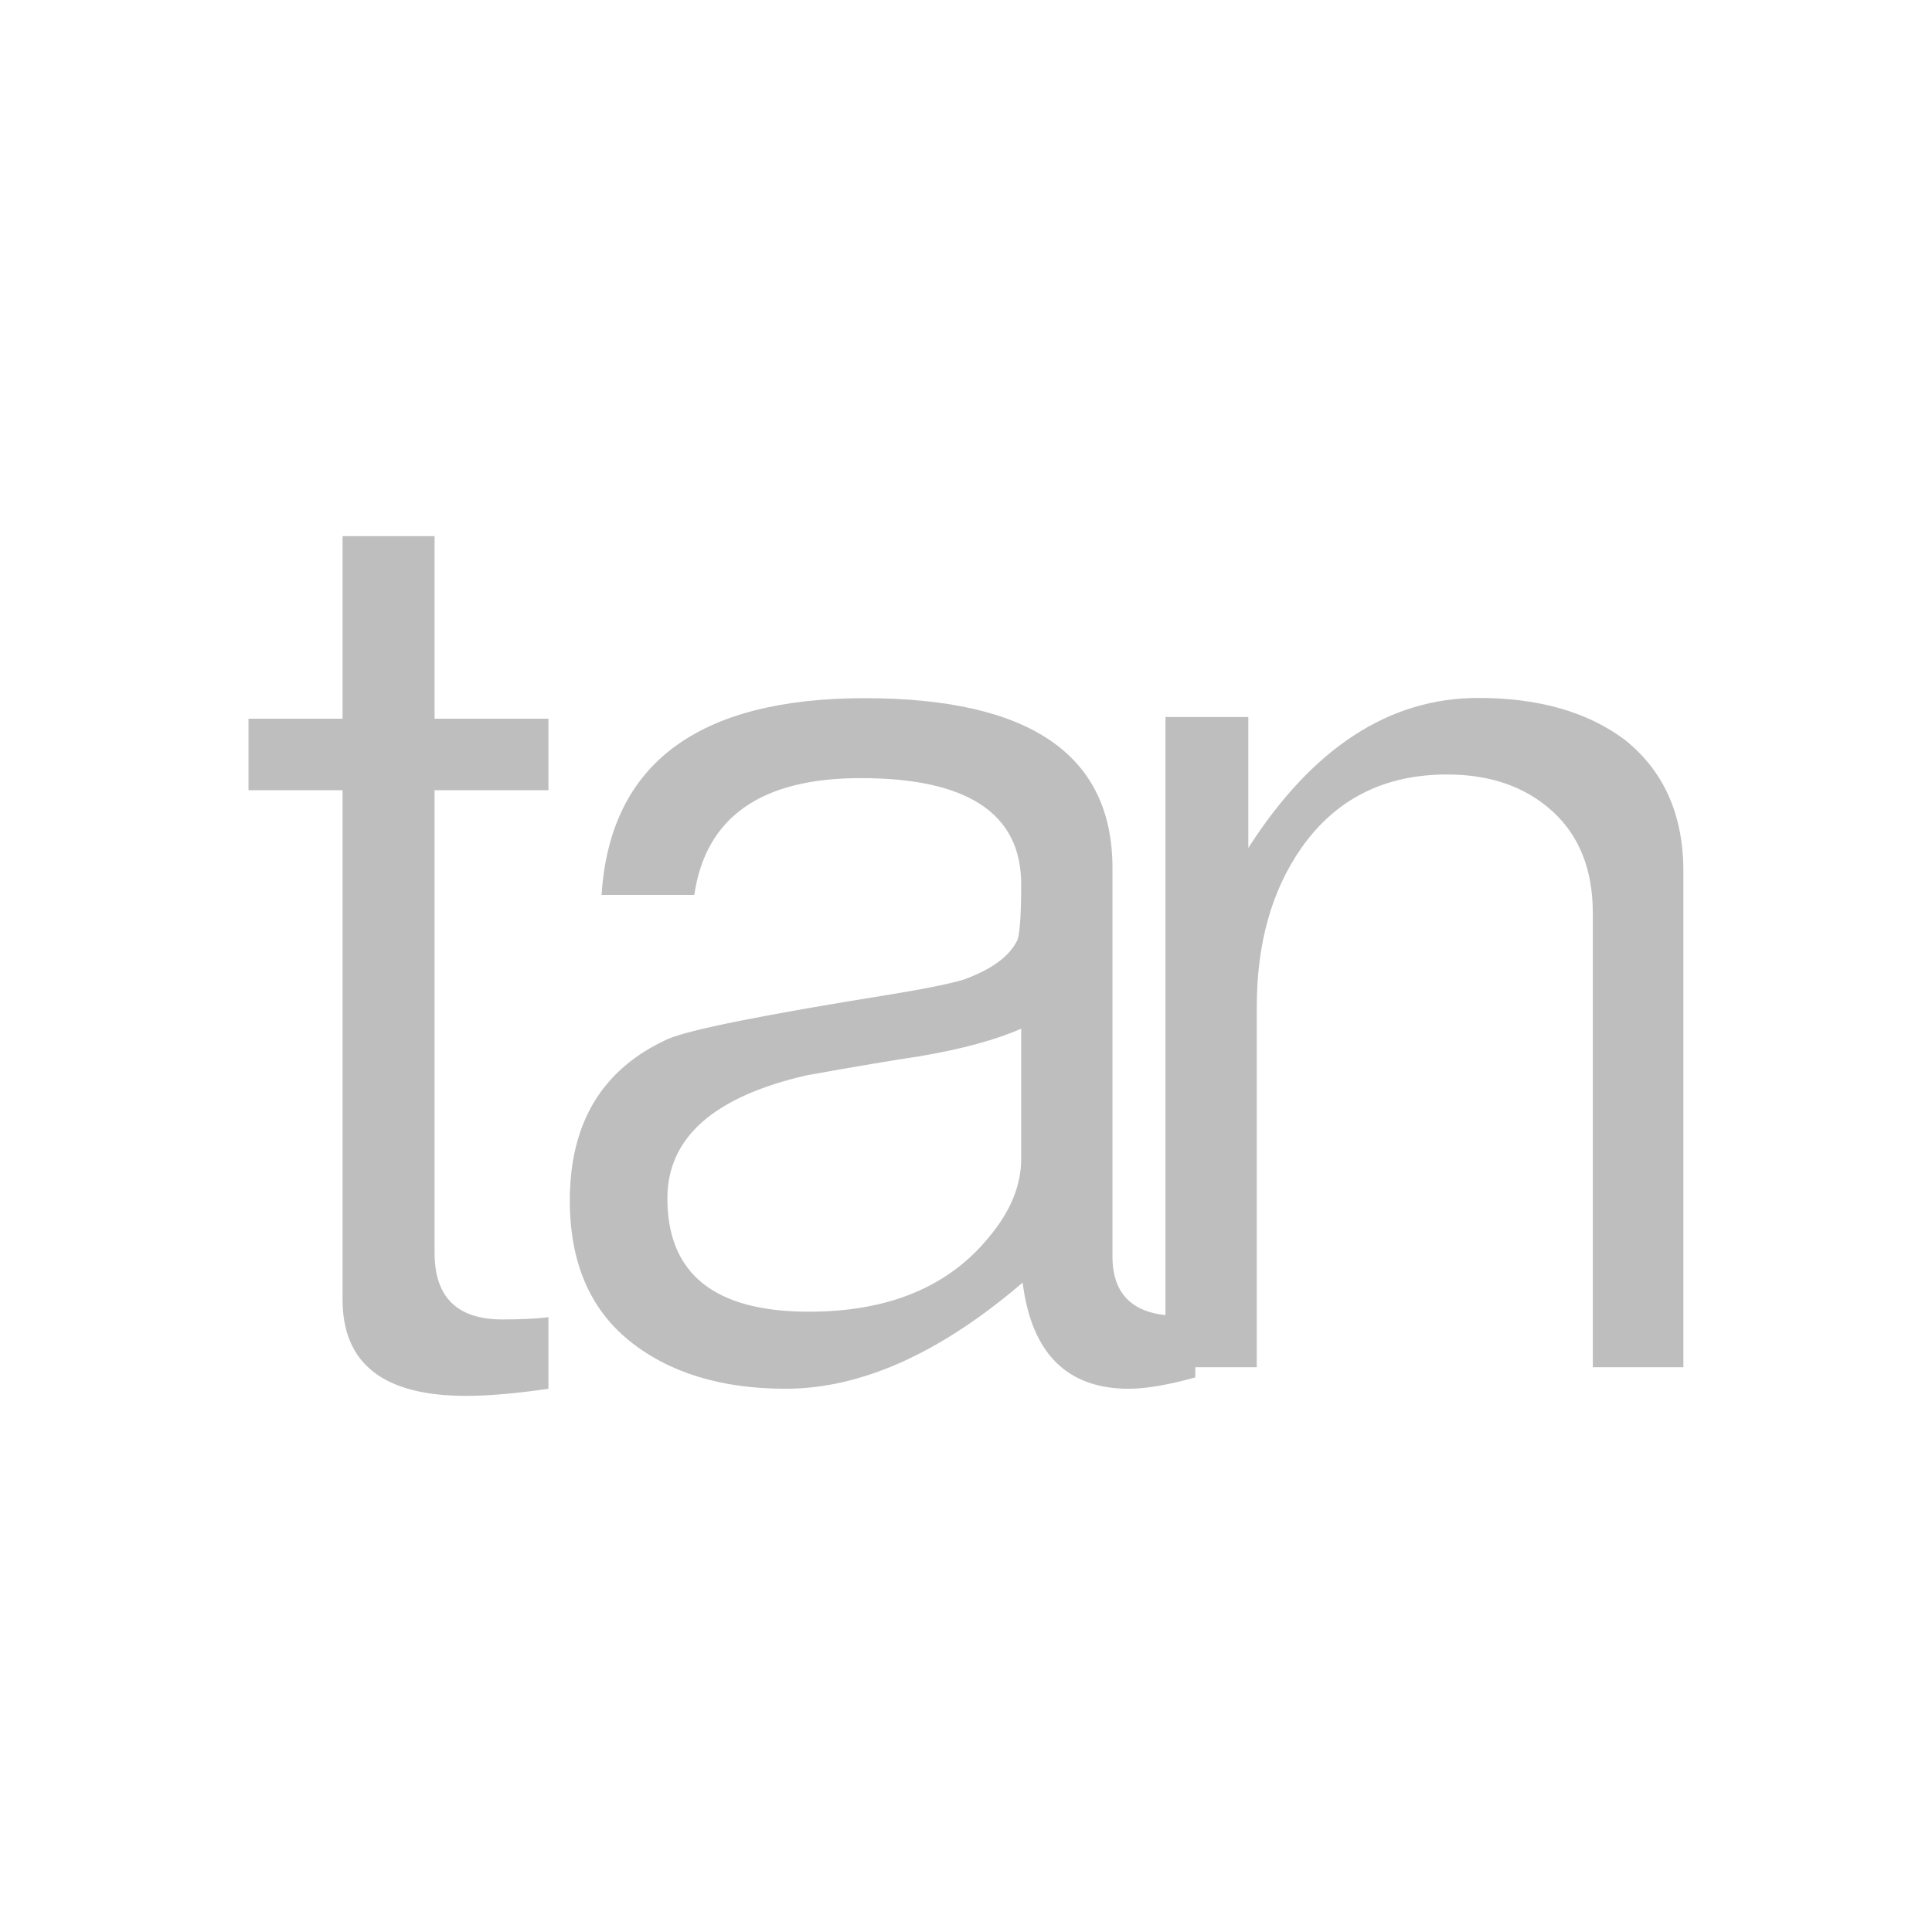
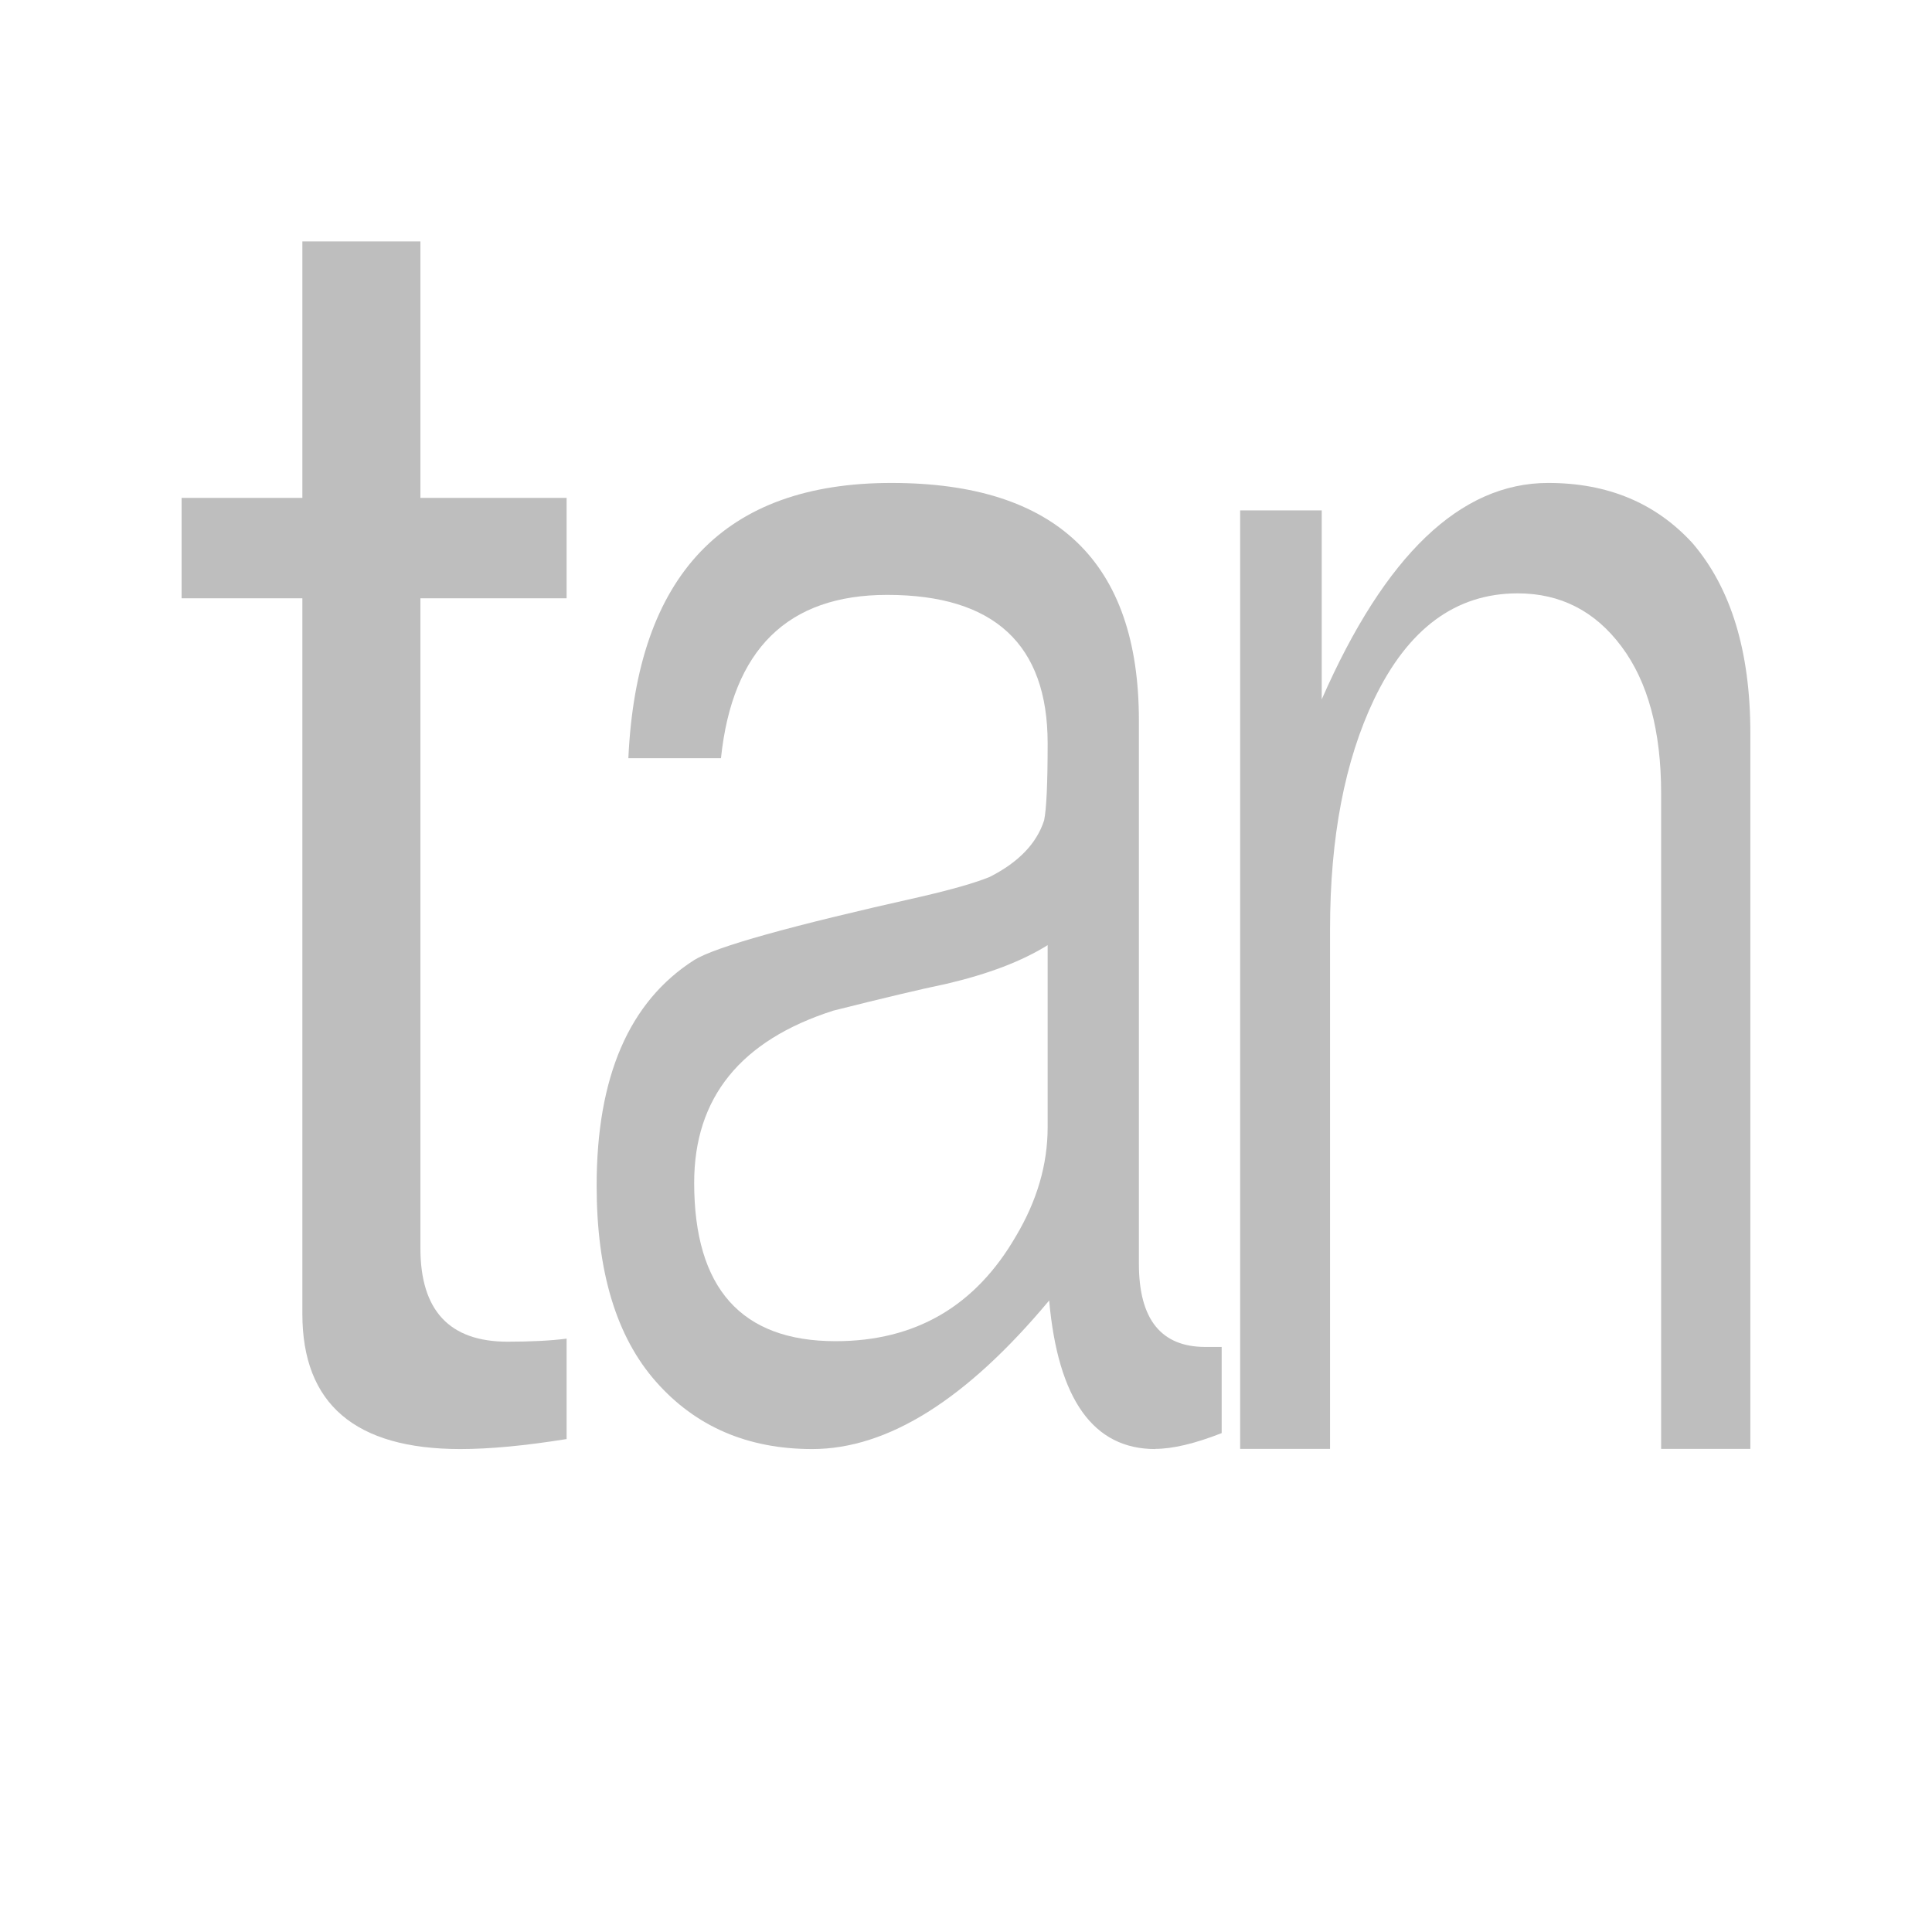
<svg xmlns="http://www.w3.org/2000/svg" id="svg7384" height="16" width="16" version="1.1">
  <defs id="defs10" />
-   <g style="font-size:12px;font-style:normal;font-variant:normal;font-weight:normal;font-stretch:normal;line-height:125%;letter-spacing:0px;word-spacing:0px;fill:#bebebe;fill-opacity:1;stroke:none;font-family:Meera;-inkscape-font-specification:Meera" id="text3001">
-     <path d="m 3.857,11.56 c -0.68,0 -1.02,-0.266 -1.02,-0.797 l 0,-4.219 -0.779,0 0,-0.592 0.779,0 0,-1.512 0.762,0 0,1.512 0.943,0 0,0.592 -0.943,0 0,3.832 c -2.3e-6,0.367 0.187,0.551 0.562,0.551 0.152,0 0.279,-0.006 0.381,-0.018 l 0,0.592 c -0.266,0.039 -0.494,0.059 -0.686,0.059" style="font-family:Meera;-inkscape-font-specification:Meera" id="path3063" />
-     <path d="M 9.348,11.501 C 8.836,11.501 8.543,11.208 8.469,10.622 7.785,11.208 7.131,11.501 6.506,11.501 5.971,11.501 5.539,11.368 5.211,11.103 4.883,10.837 4.719,10.45 4.719,9.942 c -7e-7,-0.645 0.27,-1.09 0.809,-1.336 0.176,-0.078 0.801,-0.203 1.875,-0.375 C 7.664,8.188 7.855,8.149 7.977,8.114 8.215,8.028 8.365,7.917 8.428,7.78 8.447,7.714 8.457,7.562 8.457,7.323 8.457,6.737 8.014,6.444 7.127,6.444 6.303,6.444 5.844,6.767 5.75,7.411 l -0.768,0 c 0.07,-1.086 0.797,-1.629 2.18,-1.629 1.367,5.5e-6 2.051,0.469 2.051,1.406 l 0,3.217 c -5.2e-6,0.328 0.184,0.492 0.551,0.492 0.035,0 0.08,0 0.135,0 l 0,0.51 c -0.223,0.062 -0.406,0.094 -0.551,0.094 M 8.457,8.519 C 8.246,8.612 7.967,8.688 7.619,8.747 7.408,8.778 7.096,8.831 6.682,8.905 5.912,9.081 5.527,9.421 5.527,9.925 c -1.5e-6,0.625 0.391,0.938 1.172,0.938 0.66,0 1.158,-0.207 1.494,-0.621 0.176,-0.211 0.264,-0.426 0.264,-0.645 l 0,-1.078" style="font-family:Meera;-inkscape-font-specification:Meera" id="path3065" />
-     <path d="m 13.191,11.325 0,-3.762 c -4e-6,-0.359 -0.111,-0.641 -0.334,-0.844 -0.223,-0.203 -0.514,-0.305 -0.873,-0.305 -0.52,4.9e-6 -0.922,0.203 -1.207,0.609 -0.246,0.352 -0.369,0.791 -0.369,1.318 l 0,2.982 -0.756,0 0,-5.385 0.686,0 0,1.084 c 0.531,-0.828 1.166,-1.242 1.904,-1.242 0.5,5.5e-6 0.904,0.115 1.213,0.346 0.324,0.258 0.486,0.621 0.486,1.09 l 0,4.107 -0.75,0" style="font-family:Meera;-inkscape-font-specification:Meera" id="path3067" />
+   <g style="font-size:12px;font-style:normal;font-variant:normal;font-weight:normal;font-stretch:normal;line-height:125%;letter-spacing:0px;word-spacing:0px;fill:#bebebe;fill-opacity:1;stroke:none;font-family:Meera;-inkscape-font-specification:Meera" id="text3001" transform="matrix(1.404664,0,0,1.404664,-3.237312,-3.237312)">
+     <g id="g2986" transform="translate(0.2846515,0)">
+       <g id="g2996">
+         <g id="g3033" transform="translate(-0.1205875,0)">
+           <g id="g3040" transform="translate(0.939288,0)">
+             <path d="m 3.916,10.848 c -0.621,0 -0.932,-0.266 -0.932,-0.797 l 0,-4.219 -0.712,0 0,-0.592 0.712,0 0,-1.512 0.696,0 0,1.512 0.862,0 0,0.592 -0.862,0 0,3.832 c -2e-6,0.367 0.171,0.551 0.514,0.551 0.139,0 0.255,-0.006 0.348,-0.018 l 0,0.592 c -0.243,0.039 -0.452,0.059 -0.627,0.059" style="font-family:Meera;-inkscape-font-specification:Meera" id="path3063" />
+             <path d="M 8.012,10.848 C 7.648,10.848 7.439,10.556 7.387,9.972 6.9,10.556 6.435,10.848 5.99,10.848 5.609,10.848 5.302,10.715 5.069,10.451 4.835,10.186 4.719,9.801 4.719,9.295 4.719,8.654 4.91,8.21 5.294,7.965 5.419,7.887 5.864,7.763 6.628,7.592 6.814,7.549 6.95,7.51 7.036,7.475 7.206,7.389 7.313,7.278 7.357,7.142 7.371,7.076 7.378,6.924 7.378,6.687 7.378,6.104 7.063,5.812 6.432,5.812 5.846,5.812 5.519,6.133 5.452,6.775 l -0.546,0 C 4.956,5.693 5.473,5.152 6.457,5.152 c 0.973,5.5e-6 1.459,0.467 1.459,1.4 l 0,3.204 c -3.4e-6,0.327 0.131,0.49 0.392,0.49 0.025,0 0.057,0 0.096,0 l 0,0.508 c -0.158,0.062 -0.289,0.093 -0.392,0.093 M 7.378,7.877 C 7.228,7.971 7.029,8.047 6.782,8.105 6.632,8.136 6.41,8.189 6.115,8.263 5.568,8.438 5.294,8.776 5.294,9.278 5.294,9.9 5.572,10.212 6.128,10.212 c 0.47,0 0.824,-0.206 1.063,-0.619 C 7.316,9.383 7.378,9.169 7.378,8.951 l 0,-1.074" style="font-family:Meera;-inkscape-font-specification:Meera" id="path3065" />
+             <path d="m 10.995,10.848 0,-3.865 C 10.995,6.613 10.917,6.324 10.761,6.116 10.605,5.907 10.401,5.803 10.149,5.803 9.784,5.803 9.502,6.011 9.302,6.429 9.13,6.79 9.043,7.241 9.043,7.783 l 0,3.064 -0.53,0 0,-5.533 0.481,0 0,1.114 c 0.373,-0.851 0.818,-1.276 1.335,-1.276 0.351,5.7e-6 0.634,0.118 0.851,0.355 0.227,0.265 0.341,0.638 0.341,1.12 l 0,4.22 -0.526,0" style="font-family:Meera;-inkscape-font-specification:Meera" id="path3067" />
+           </g>
+         </g>
+       </g>
+     </g>
  </g>
</svg>
